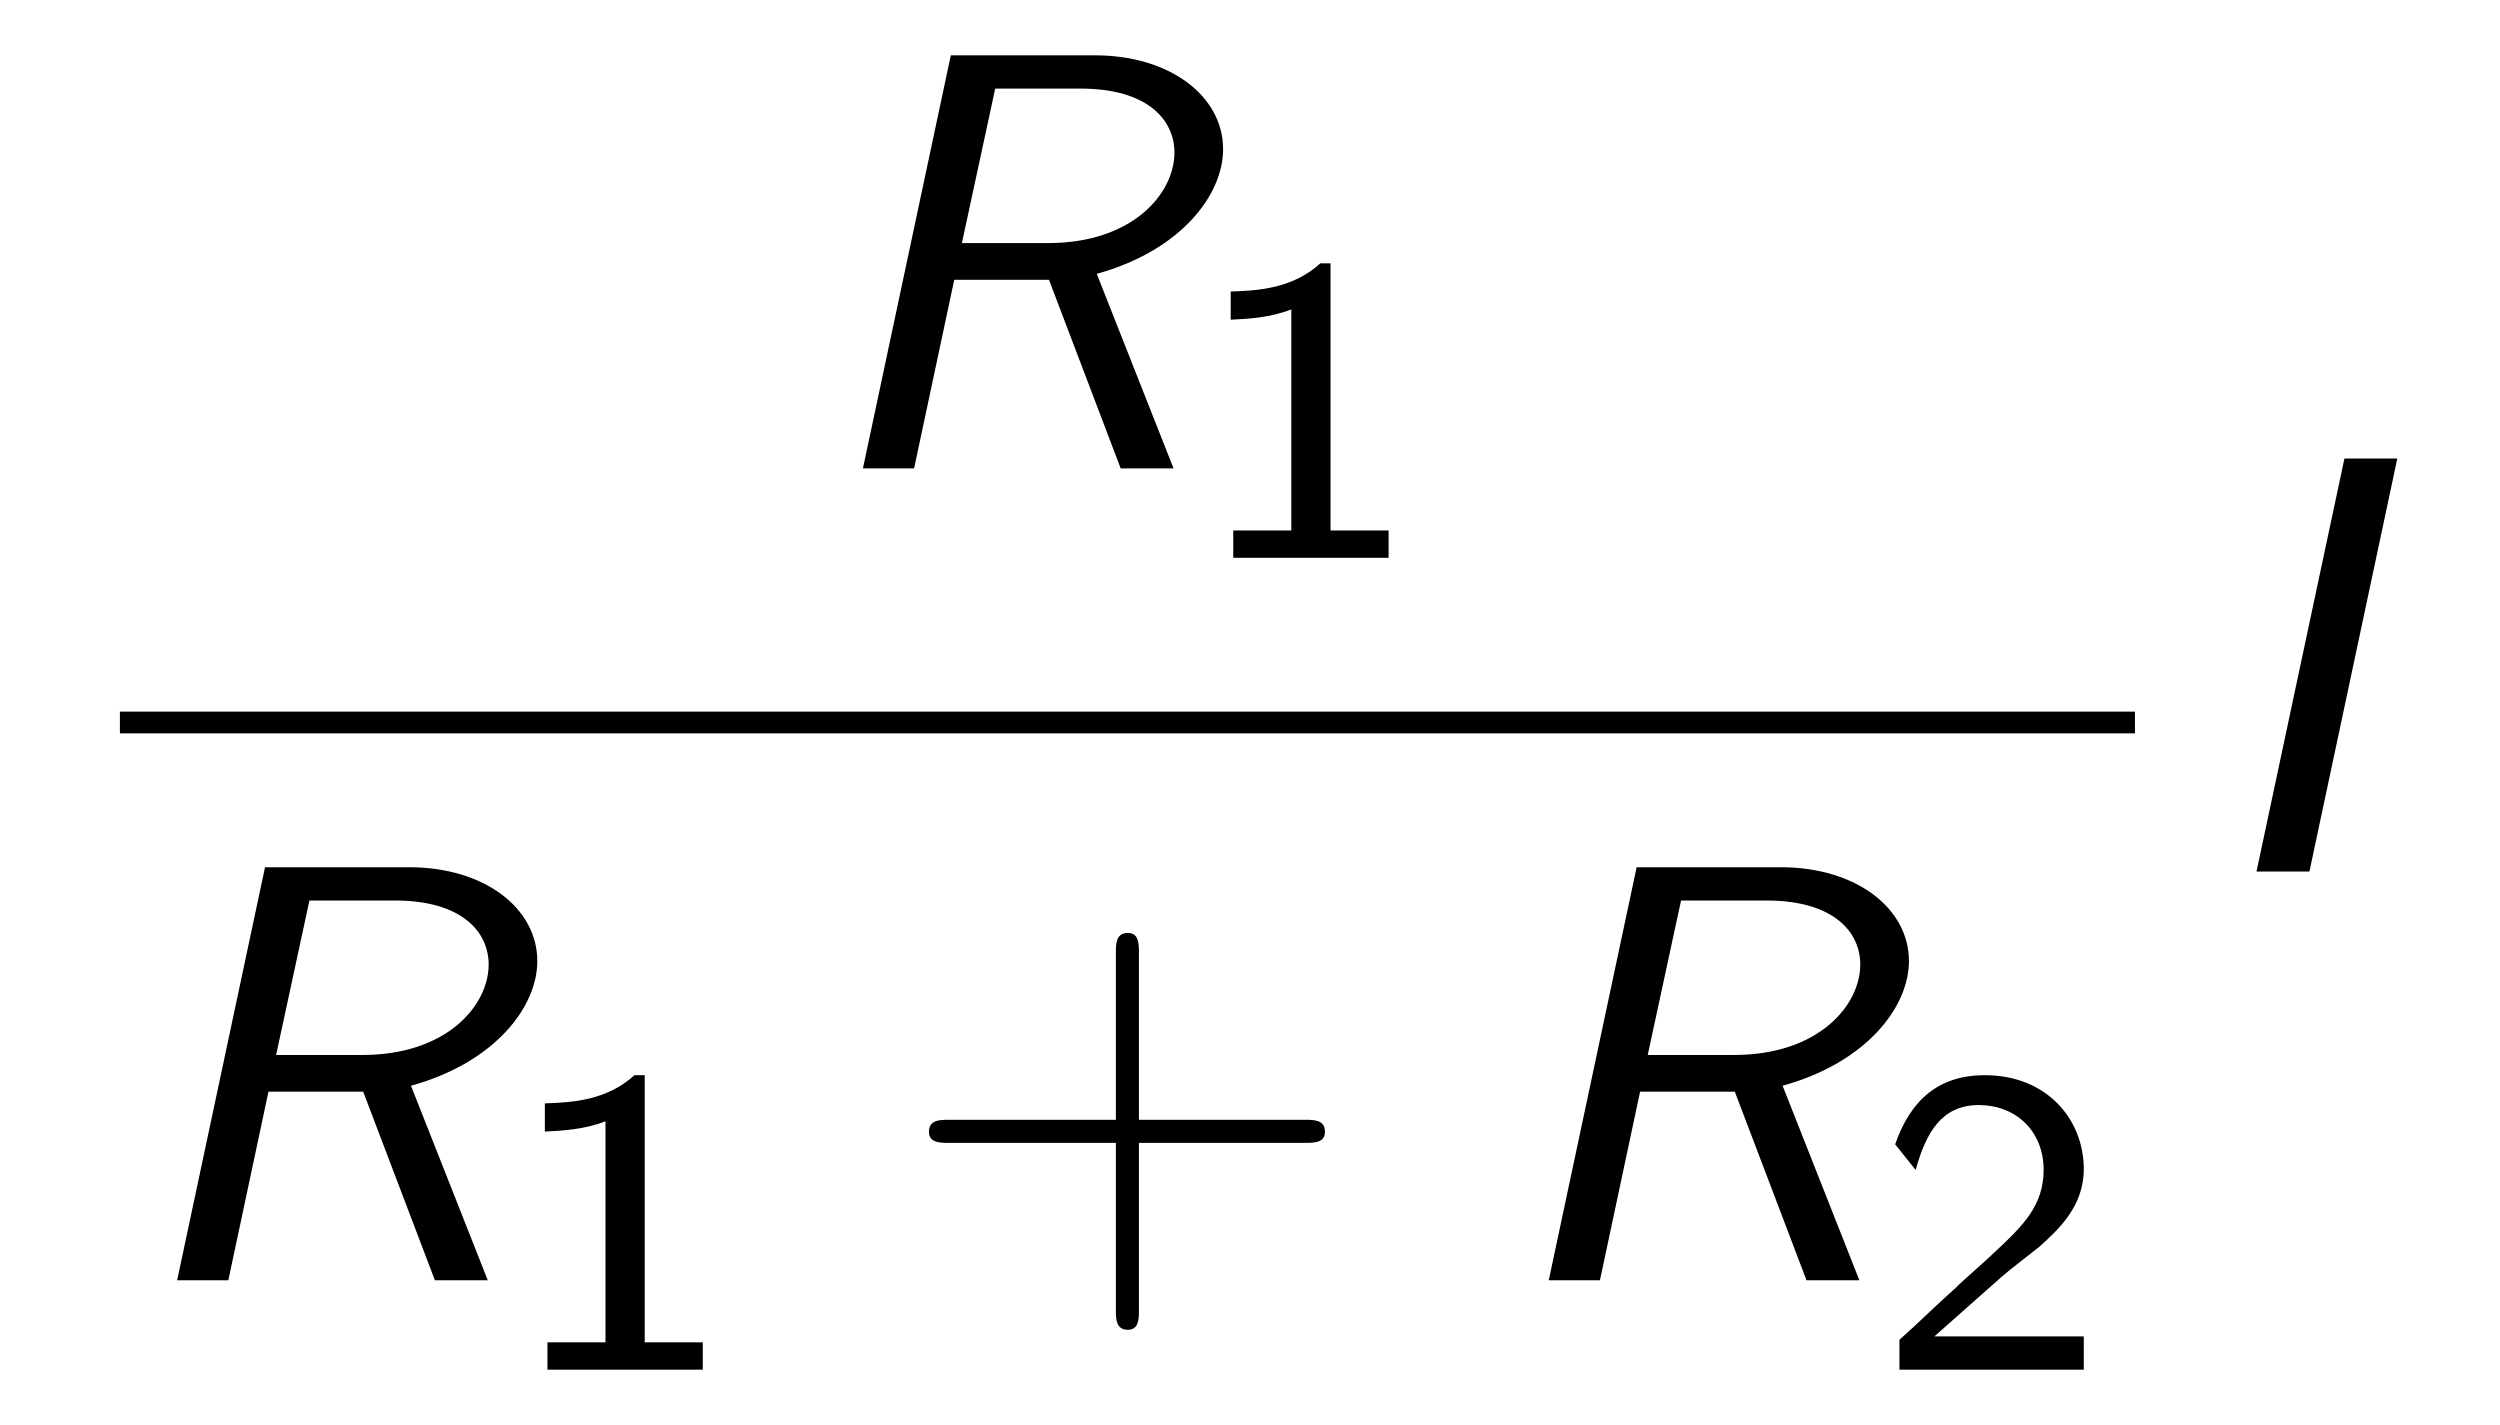
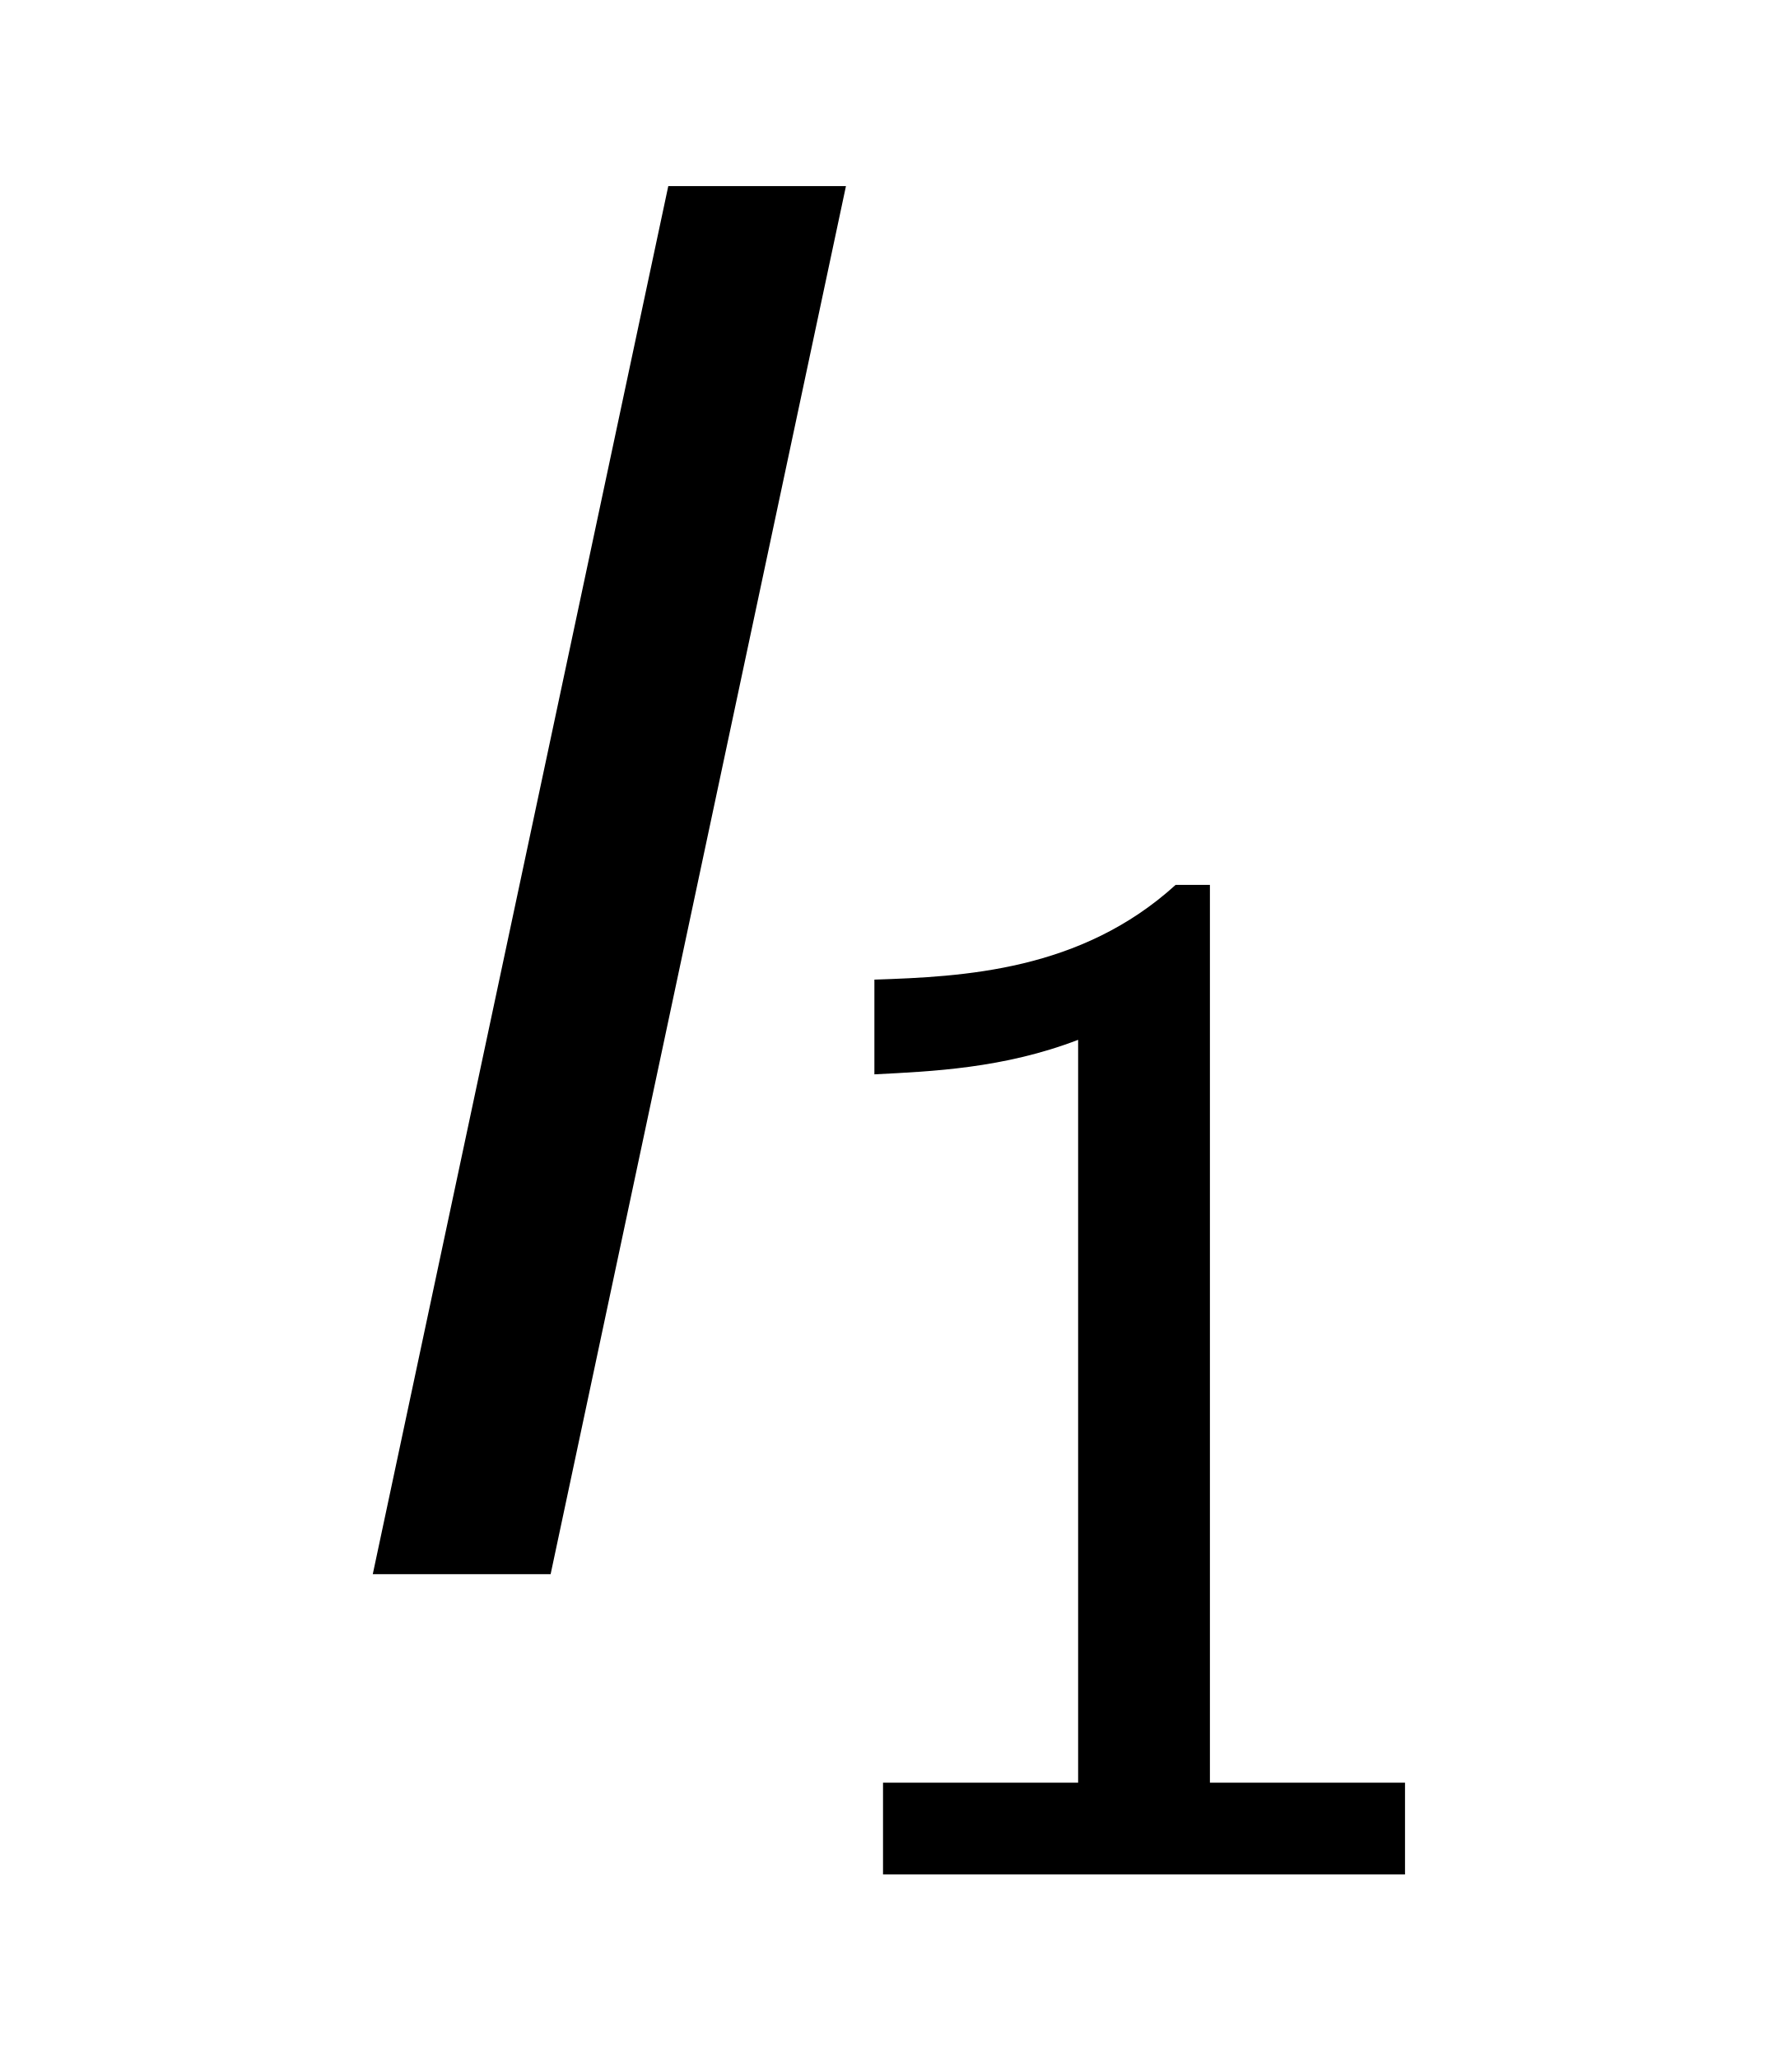
- <svg xmlns="http://www.w3.org/2000/svg" xmlns:xlink="http://www.w3.org/1999/xlink" viewBox="0 0 45.769 26.075" version="1.2">
+ <svg xmlns="http://www.w3.org/2000/svg" xmlns:xlink="http://www.w3.org/1999/xlink" viewBox="0 0 9.763 11.212" version="1.2">
  <defs>
    <g>
      <symbol overflow="visible" id="glyph0-0">
        <path style="stroke:none;" d="" />
      </symbol>
      <symbol overflow="visible" id="glyph0-1">
-         <path style="stroke:none;" d="M 5.328 -3.562 C 6.859 -3.984 7.641 -5 7.641 -5.844 C 7.641 -6.812 6.672 -7.562 5.297 -7.562 L 2.656 -7.562 L 1.047 0 L 1.984 0 L 2.719 -3.453 L 4.453 -3.453 L 5.766 0 L 6.734 0 Z M 3.469 -6.953 L 5.031 -6.953 C 6.266 -6.953 6.75 -6.375 6.75 -5.781 C 6.75 -5.031 5.984 -4.125 4.438 -4.125 L 2.859 -4.125 Z M 3.469 -6.953 " />
-       </symbol>
-       <symbol overflow="visible" id="glyph0-2">
        <path style="stroke:none;" d="M 3.609 -7.562 L 2.641 -7.562 L 1.031 0 L 2 0 Z M 3.609 -7.562 " />
      </symbol>
      <symbol overflow="visible" id="glyph1-0">
        <path style="stroke:none;" d="" />
      </symbol>
      <symbol overflow="visible" id="glyph1-1">
        <path style="stroke:none;" d="M 2.562 -5.391 L 2.375 -5.391 C 1.859 -4.922 1.219 -4.891 0.734 -4.875 L 0.734 -4.359 C 1.047 -4.375 1.438 -4.391 1.844 -4.547 L 1.844 -0.5 L 0.781 -0.5 L 0.781 0 L 3.625 0 L 3.625 -0.5 L 2.562 -0.5 Z M 2.562 -5.391 " />
      </symbol>
-       <symbol overflow="visible" id="glyph1-2">
-         <path style="stroke:none;" d="M 2.25 -0.609 C 2.156 -0.609 2.062 -0.609 1.969 -0.609 L 1.062 -0.609 L 2.297 -1.703 C 2.438 -1.828 2.828 -2.125 2.984 -2.25 C 3.328 -2.562 3.797 -2.984 3.797 -3.672 C 3.797 -4.578 3.125 -5.391 1.984 -5.391 C 1.141 -5.391 0.625 -4.938 0.344 -4.125 L 0.719 -3.656 C 0.906 -4.328 1.188 -4.844 1.875 -4.844 C 2.547 -4.844 3.062 -4.375 3.062 -3.656 C 3.062 -3 2.672 -2.625 2.188 -2.172 C 2.031 -2.016 1.609 -1.656 1.438 -1.484 C 1.203 -1.281 0.656 -0.75 0.422 -0.547 L 0.422 0 L 3.797 0 L 3.797 -0.609 Z M 2.25 -0.609 " />
-       </symbol>
-       <symbol overflow="visible" id="glyph2-0">
-         <path style="stroke:none;" d="" />
-       </symbol>
-       <symbol overflow="visible" id="glyph2-1">
-         <path style="stroke:none;" d="M 4.453 -2.516 L 7.5 -2.516 C 7.656 -2.516 7.859 -2.516 7.859 -2.719 C 7.859 -2.938 7.656 -2.938 7.5 -2.938 L 4.453 -2.938 L 4.453 -6 C 4.453 -6.156 4.453 -6.359 4.25 -6.359 C 4.031 -6.359 4.031 -6.156 4.031 -6 L 4.031 -2.938 L 0.969 -2.938 C 0.812 -2.938 0.609 -2.938 0.609 -2.719 C 0.609 -2.516 0.812 -2.516 0.969 -2.516 L 4.031 -2.516 L 4.031 0.547 C 4.031 0.703 4.031 0.906 4.25 0.906 C 4.453 0.906 4.453 0.703 4.453 0.547 Z M 4.453 -2.516 " />
-       </symbol>
    </g>
  </defs>
  <g id="surface1">
    <g style="fill:rgb(0%,0%,0%);fill-opacity:1;">
-       <use xlink:href="#glyph0-1" x="14.751" y="8.575" />
+       <use xlink:href="#glyph0-1" x="1" y="8.576" />
    </g>
    <g style="fill:rgb(0%,0%,0%);fill-opacity:1;">
-       <use xlink:href="#glyph1-1" x="21.797" y="10.212" />
-     </g>
-     <path style="fill:none;stroke-width:0.398;stroke-linecap:butt;stroke-linejoin:miter;stroke:rgb(0%,0%,0%);stroke-opacity:1;stroke-miterlimit:10;" d="M -0.001 0.001 L 36.89 0.001 " transform="matrix(1,0,0,-1,2.196,13.228)" />
-     <g style="fill:rgb(0%,0%,0%);fill-opacity:1;">
-       <use xlink:href="#glyph0-1" x="2.196" y="23.439" />
-     </g>
-     <g style="fill:rgb(0%,0%,0%);fill-opacity:1;">
-       <use xlink:href="#glyph1-1" x="9.241" y="25.075" />
-     </g>
-     <g style="fill:rgb(0%,0%,0%);fill-opacity:1;">
-       <use xlink:href="#glyph2-1" x="16.398" y="23.439" />
-     </g>
-     <g style="fill:rgb(0%,0%,0%);fill-opacity:1;">
-       <use xlink:href="#glyph0-1" x="27.307" y="23.439" />
-     </g>
-     <g style="fill:rgb(0%,0%,0%);fill-opacity:1;">
-       <use xlink:href="#glyph1-2" x="34.352" y="25.075" />
-     </g>
-     <g style="fill:rgb(0%,0%,0%);fill-opacity:1;">
-       <use xlink:href="#glyph0-2" x="40.28" y="15.956" />
+       <use xlink:href="#glyph1-1" x="4.03" y="10.212" />
    </g>
  </g>
</svg>
